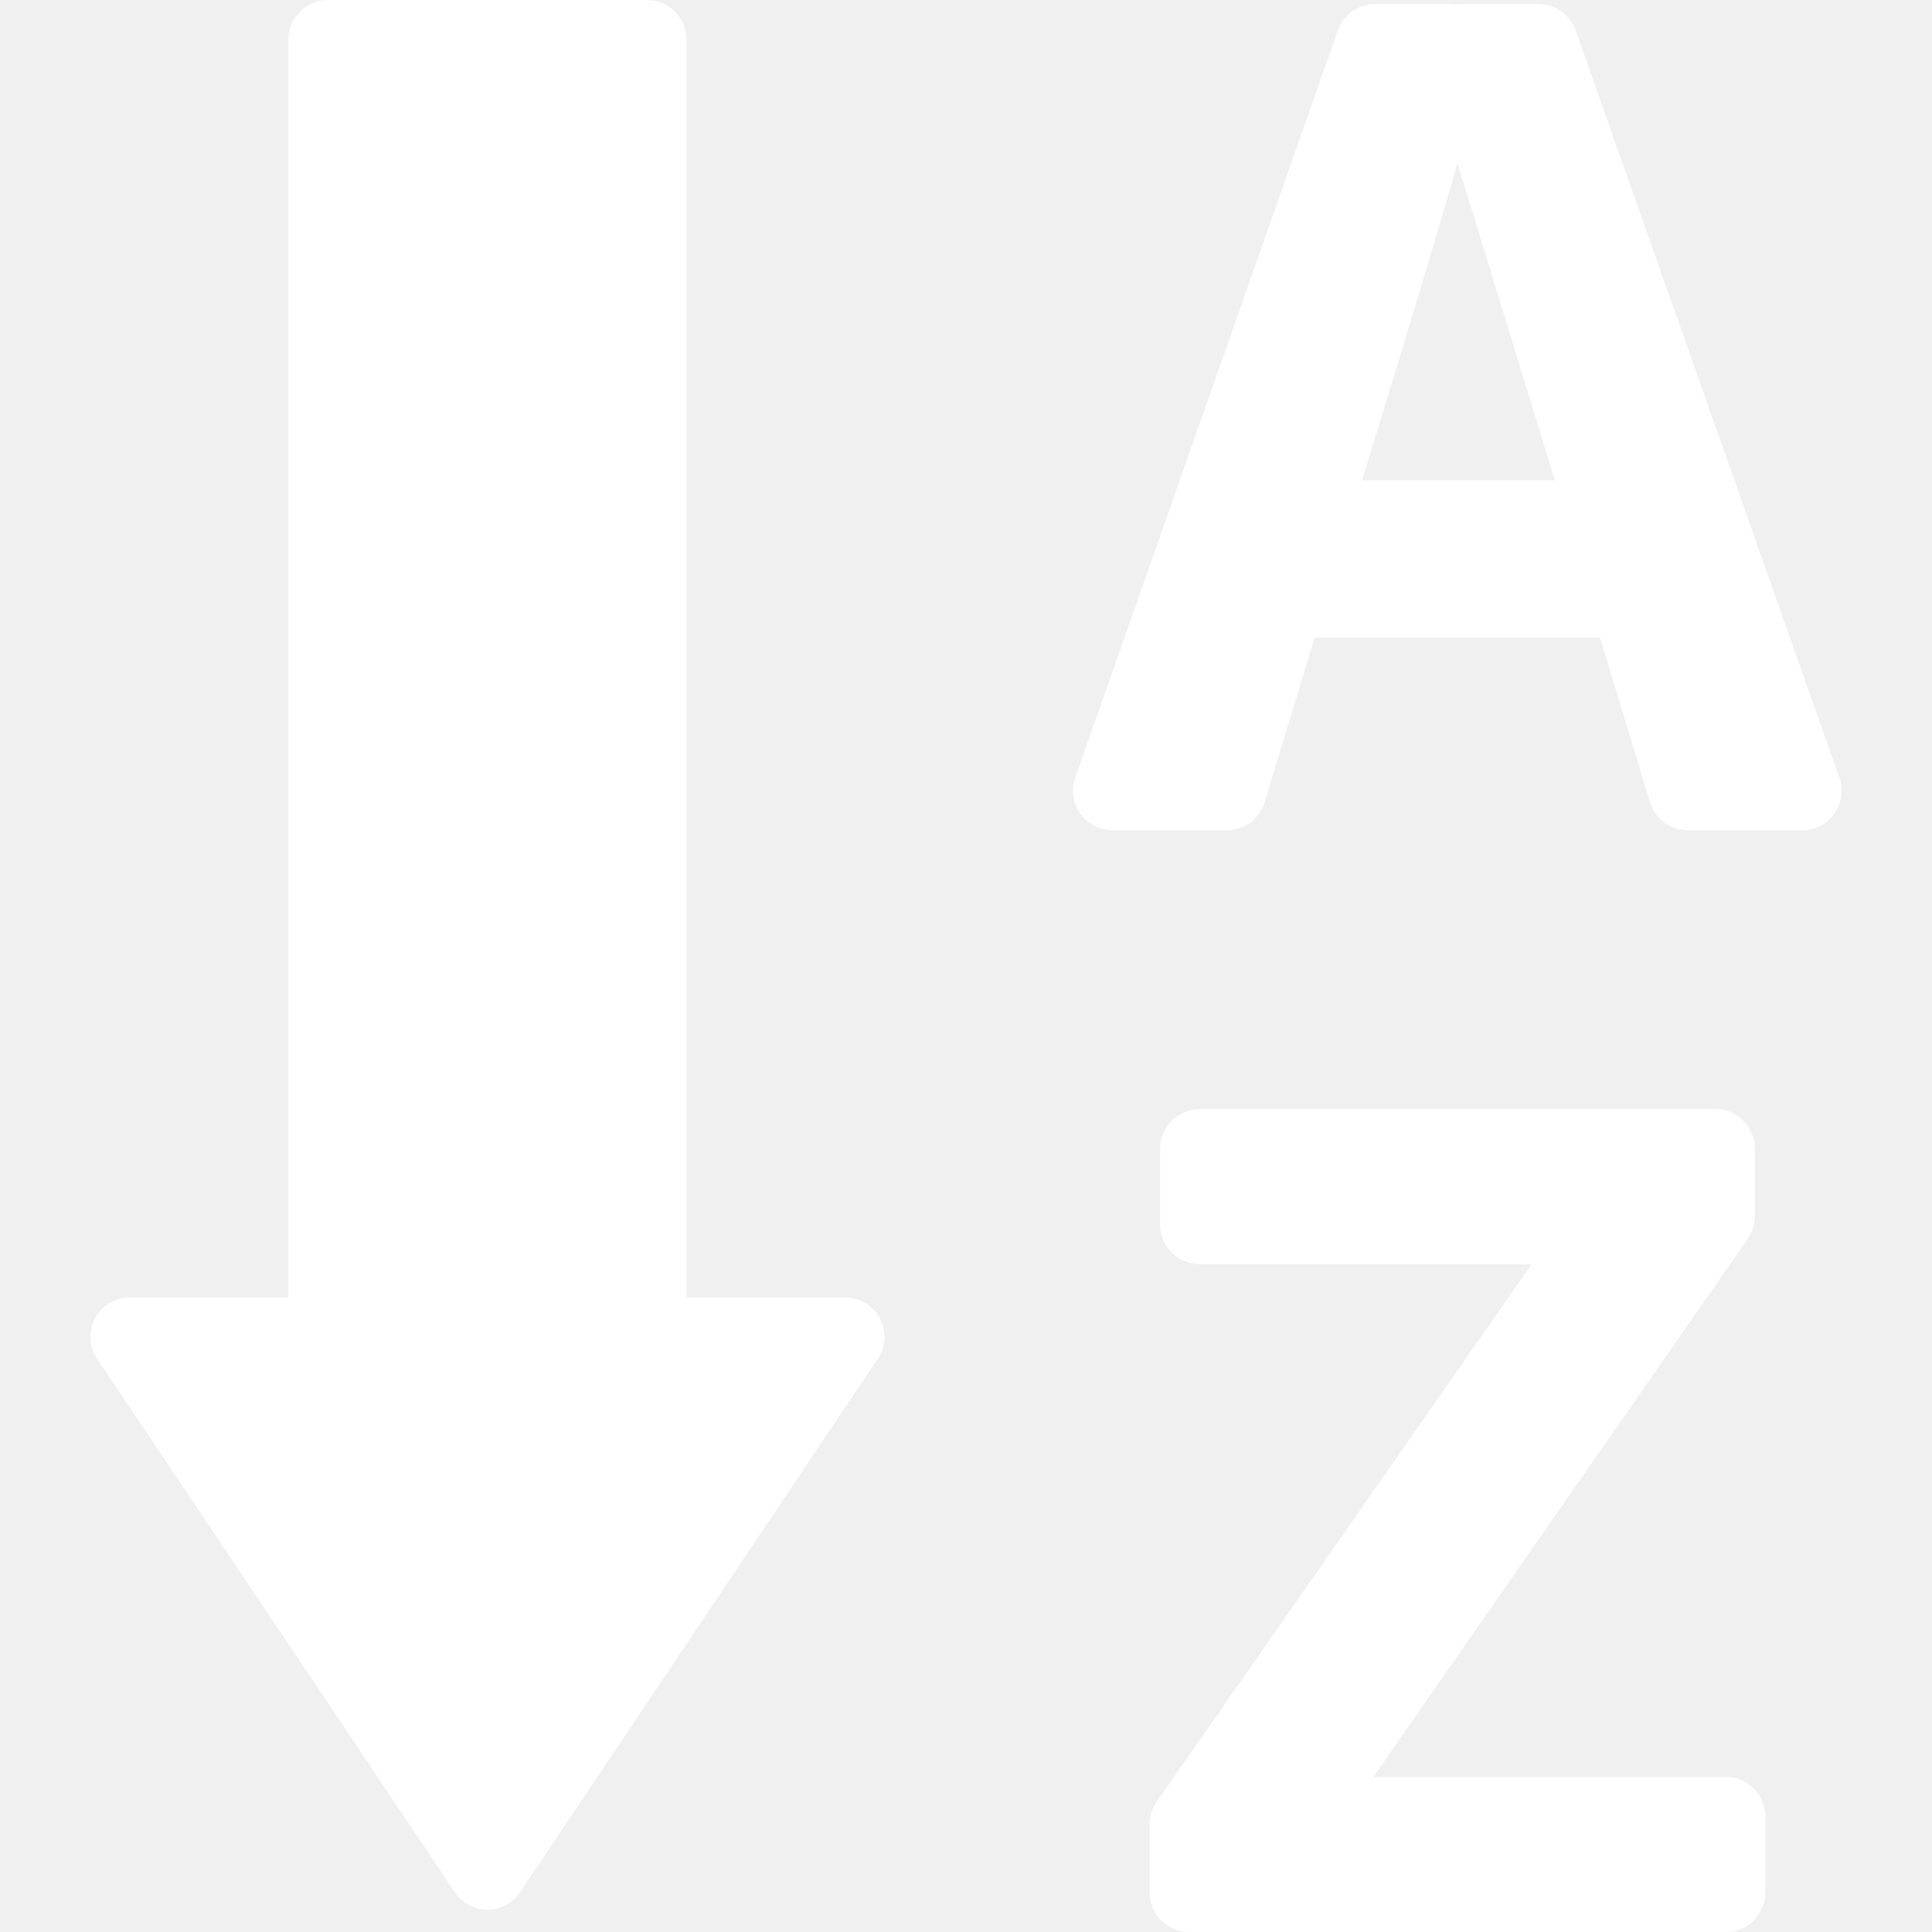
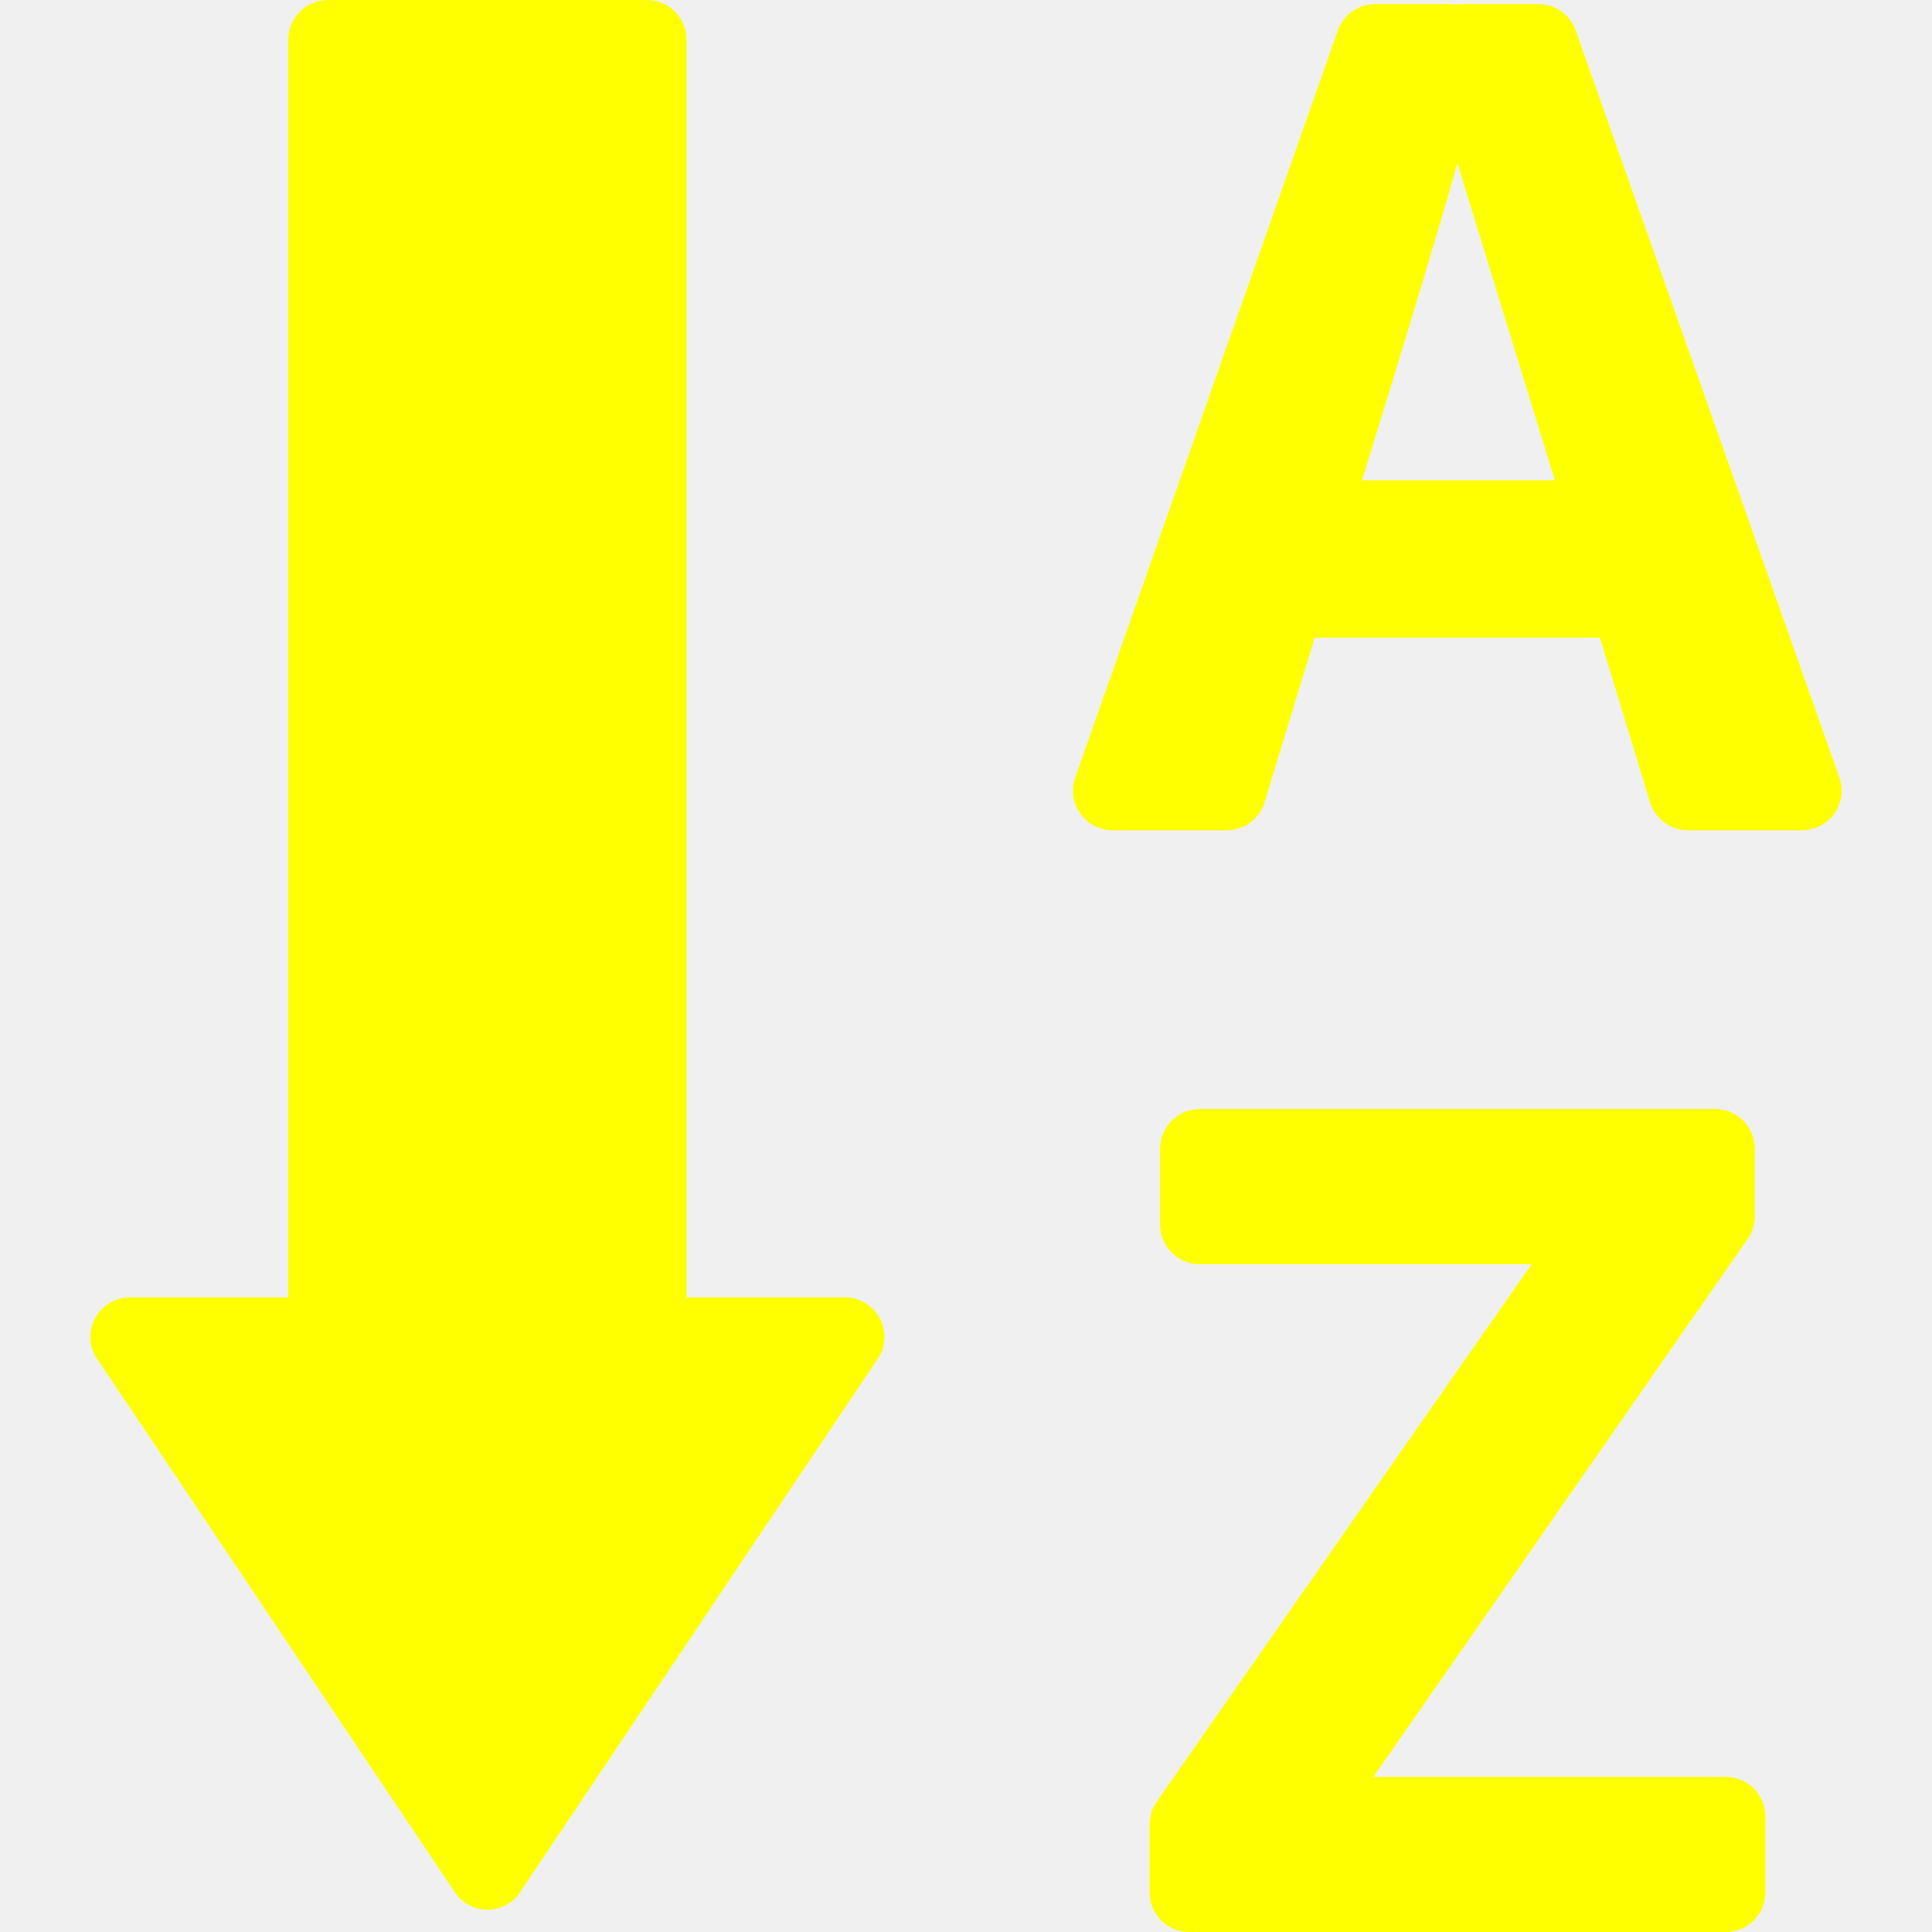
- <svg xmlns="http://www.w3.org/2000/svg" version="1.1" id="Capa_1" x="0px" y="0px" width="97.68px" height="97.68px" viewBox="0 0 97.68 97.68" style="enable-background:new 0 0 97.68 97.68;" xml:space="preserve" fill="#ffffff">
+ <svg xmlns="http://www.w3.org/2000/svg" version="1.1" id="Capa_1" x="0px" y="0px" width="97.68px" height="97.68px" viewBox="0 0 97.68 97.68" style="enable-background:new 0 0 97.68 97.68;" xml:space="preserve" fill="#ffff00">
  <g>
    <g>
      <path d="M42.72,65.596h-8.011V2c0-1.105-0.896-2-2-2h-16.13c-1.104,0-2,0.895-2,2v63.596H6.568c-0.77,0-1.472,0.443-1.804,1.137    C4.432,67.428,4.528,68.25,5.01,68.85l18.076,26.955c0.38,0.473,0.953,0.746,1.558,0.746s1.178-0.273,1.558-0.746L44.278,68.85    c0.482-0.6,0.578-1.422,0.246-2.117C44.192,66.039,43.49,65.596,42.72,65.596z" />
      <path d="M92.998,39.315L79.668,1.541c-0.282-0.799-1.038-1.334-1.886-1.334h-3.861c-0.106,0-0.213,0.008-0.317,0.025    c-0.104-0.018-0.21-0.025-0.318-0.025h-3.76c-0.85,0-1.605,0.535-1.888,1.336L54.362,39.317c-0.215,0.611-0.12,1.289,0.255,1.818    c0.375,0.529,0.982,0.844,1.632,0.844h5.774c0.88,0,1.656-0.574,1.913-1.416l2.535-8.324H80.89l2.536,8.324    c0.256,0.842,1.033,1.416,1.913,1.416h5.771c0.648,0,1.258-0.314,1.633-0.844C93.119,40.604,93.213,39.926,92.998,39.315z     M68.864,24.283c2.397-7.77,4.02-13.166,4.82-16.041l4.928,16.041H68.864z" />
      <path d="M87.255,89.838H69.438l18.928-27.205c0.232-0.336,0.357-0.734,0.357-1.143v-3.416c0-1.104-0.896-2-2-2h-26.07    c-1.104,0-2,0.896-2,2v3.844c0,1.105,0.896,2,2,2h16.782L58.481,91.094c-0.234,0.336-0.359,0.734-0.359,1.145v3.441    c0,1.105,0.896,2,2,2h27.135c1.104,0,2-0.895,2-2v-3.842C89.255,90.732,88.361,89.838,87.255,89.838z" />
    </g>
  </g>
  <g>
</g>
  <g>
</g>
  <g>
</g>
  <g>
</g>
  <g>
</g>
  <g>
</g>
  <g>
</g>
  <g>
</g>
  <g>
</g>
  <g>
</g>
  <g>
</g>
  <g>
</g>
  <g>
</g>
  <g>
</g>
  <g>
</g>
</svg>
